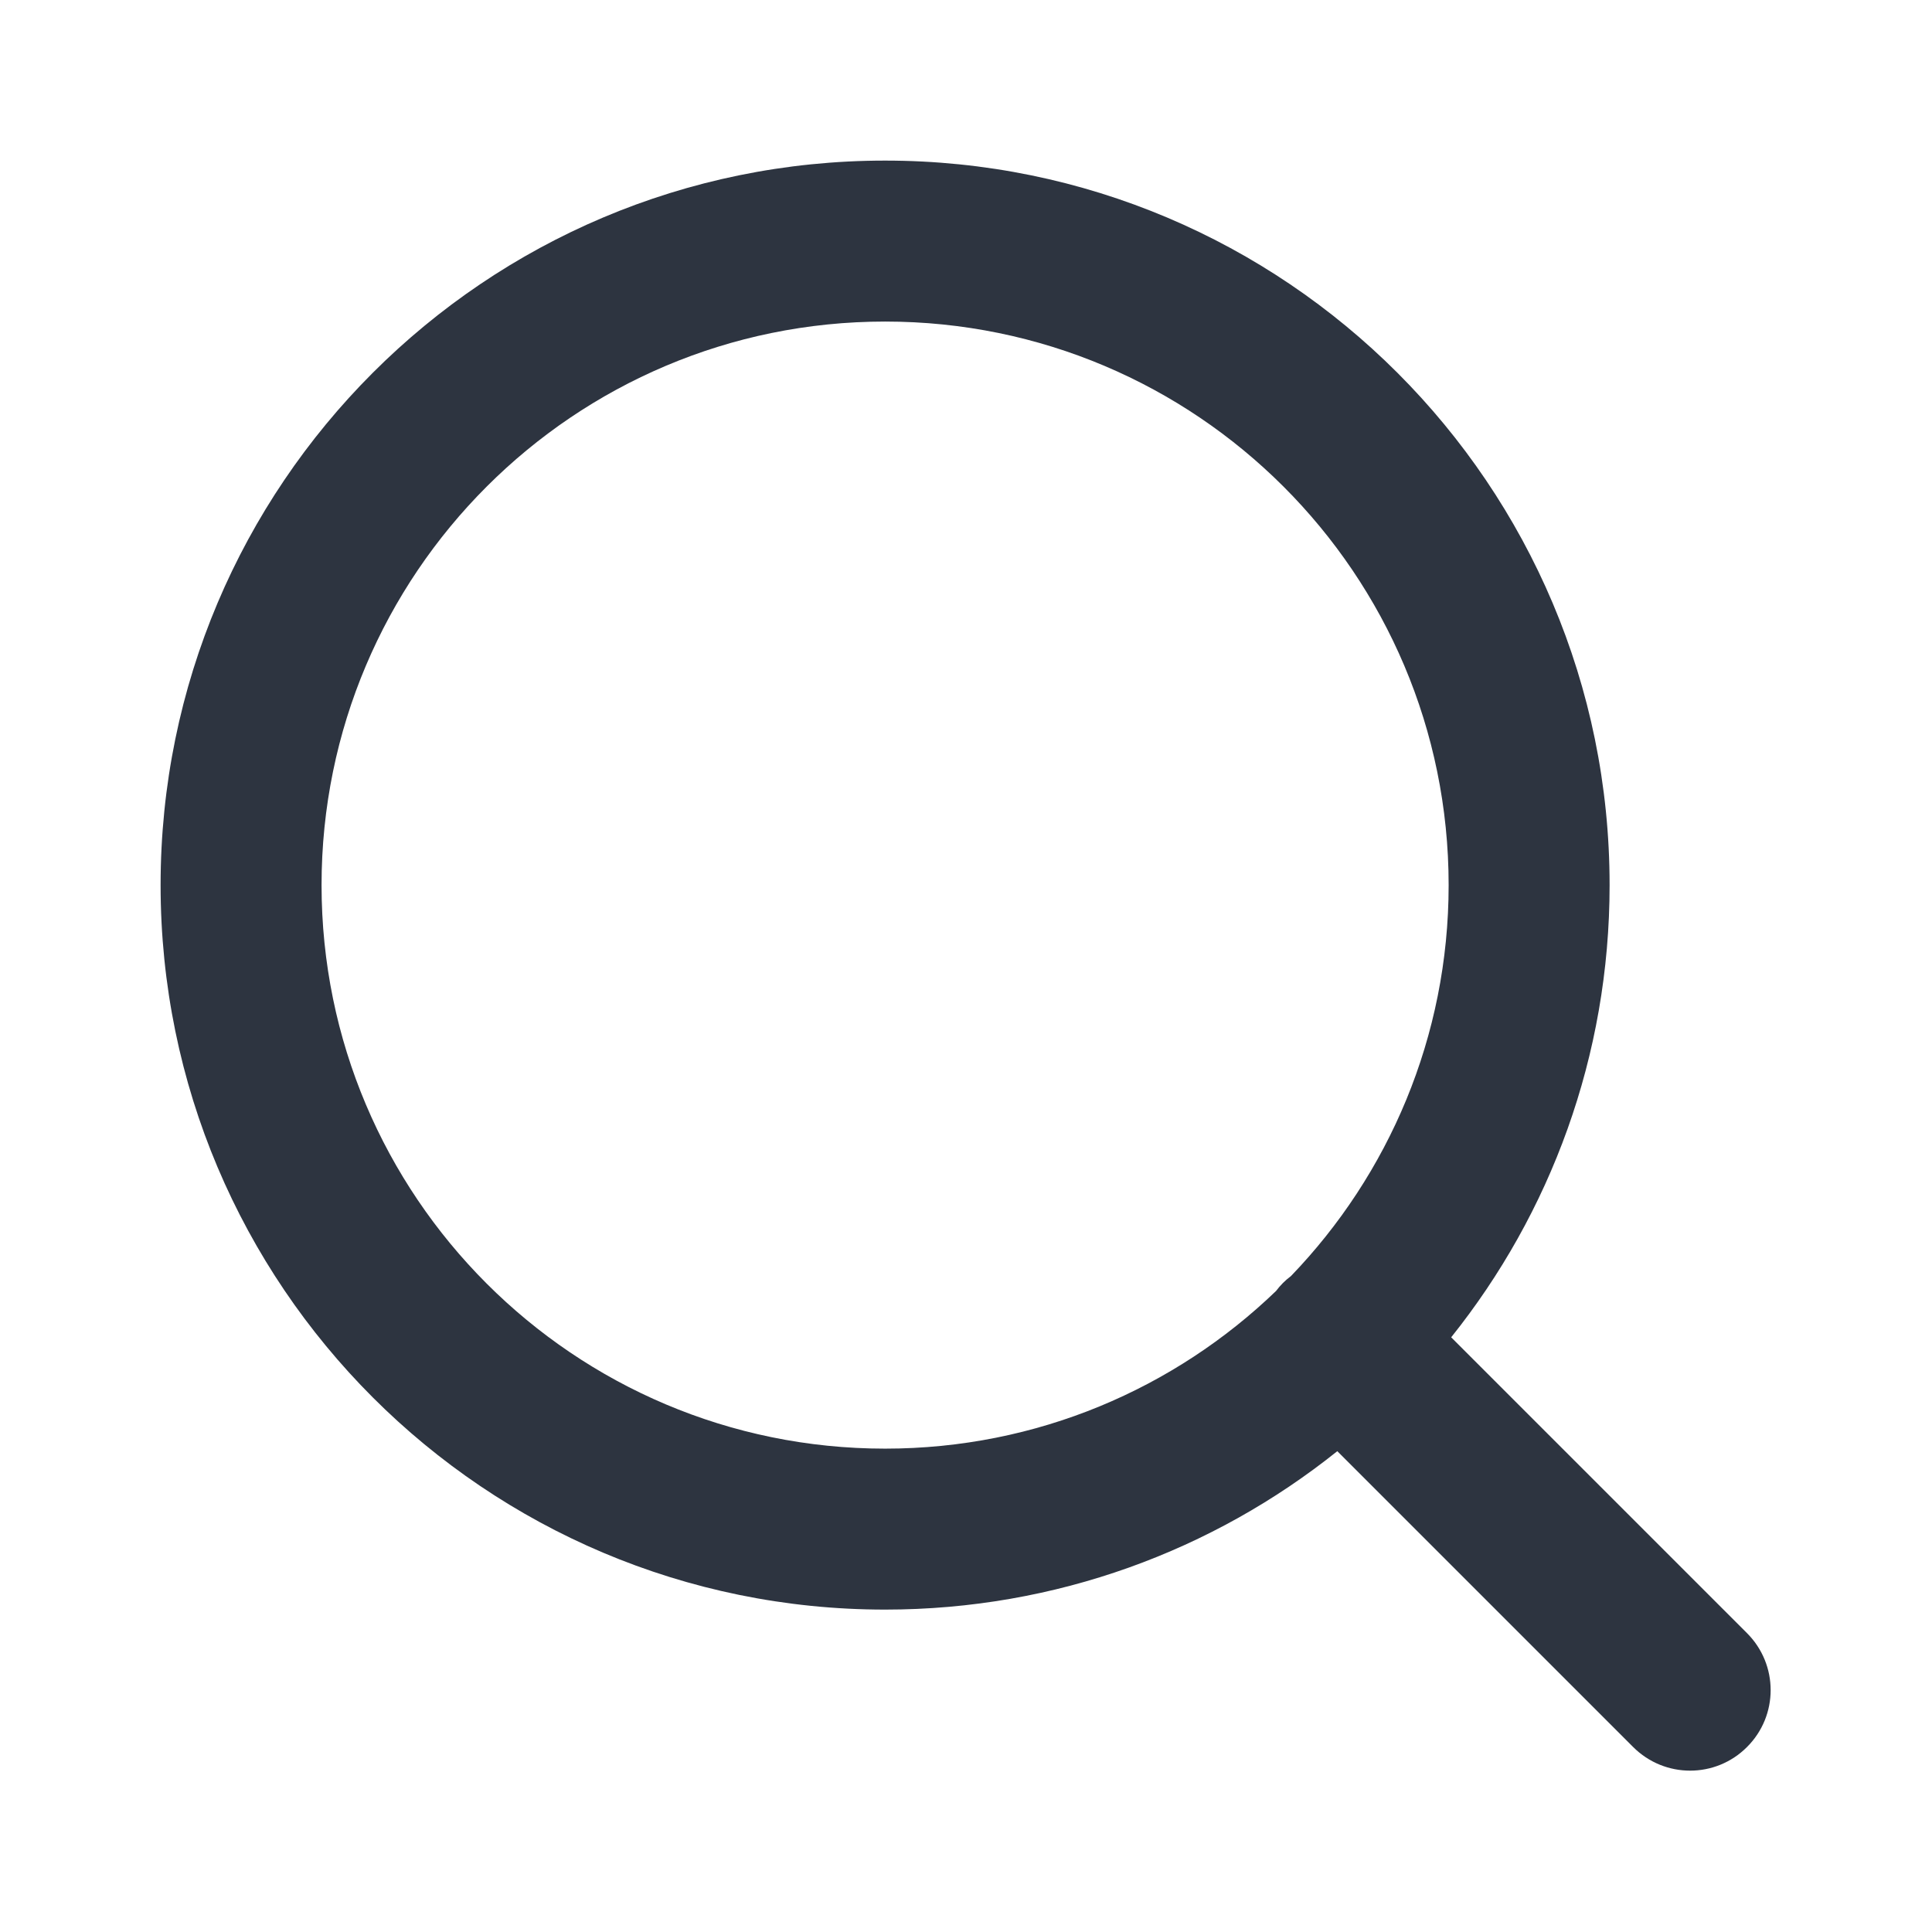
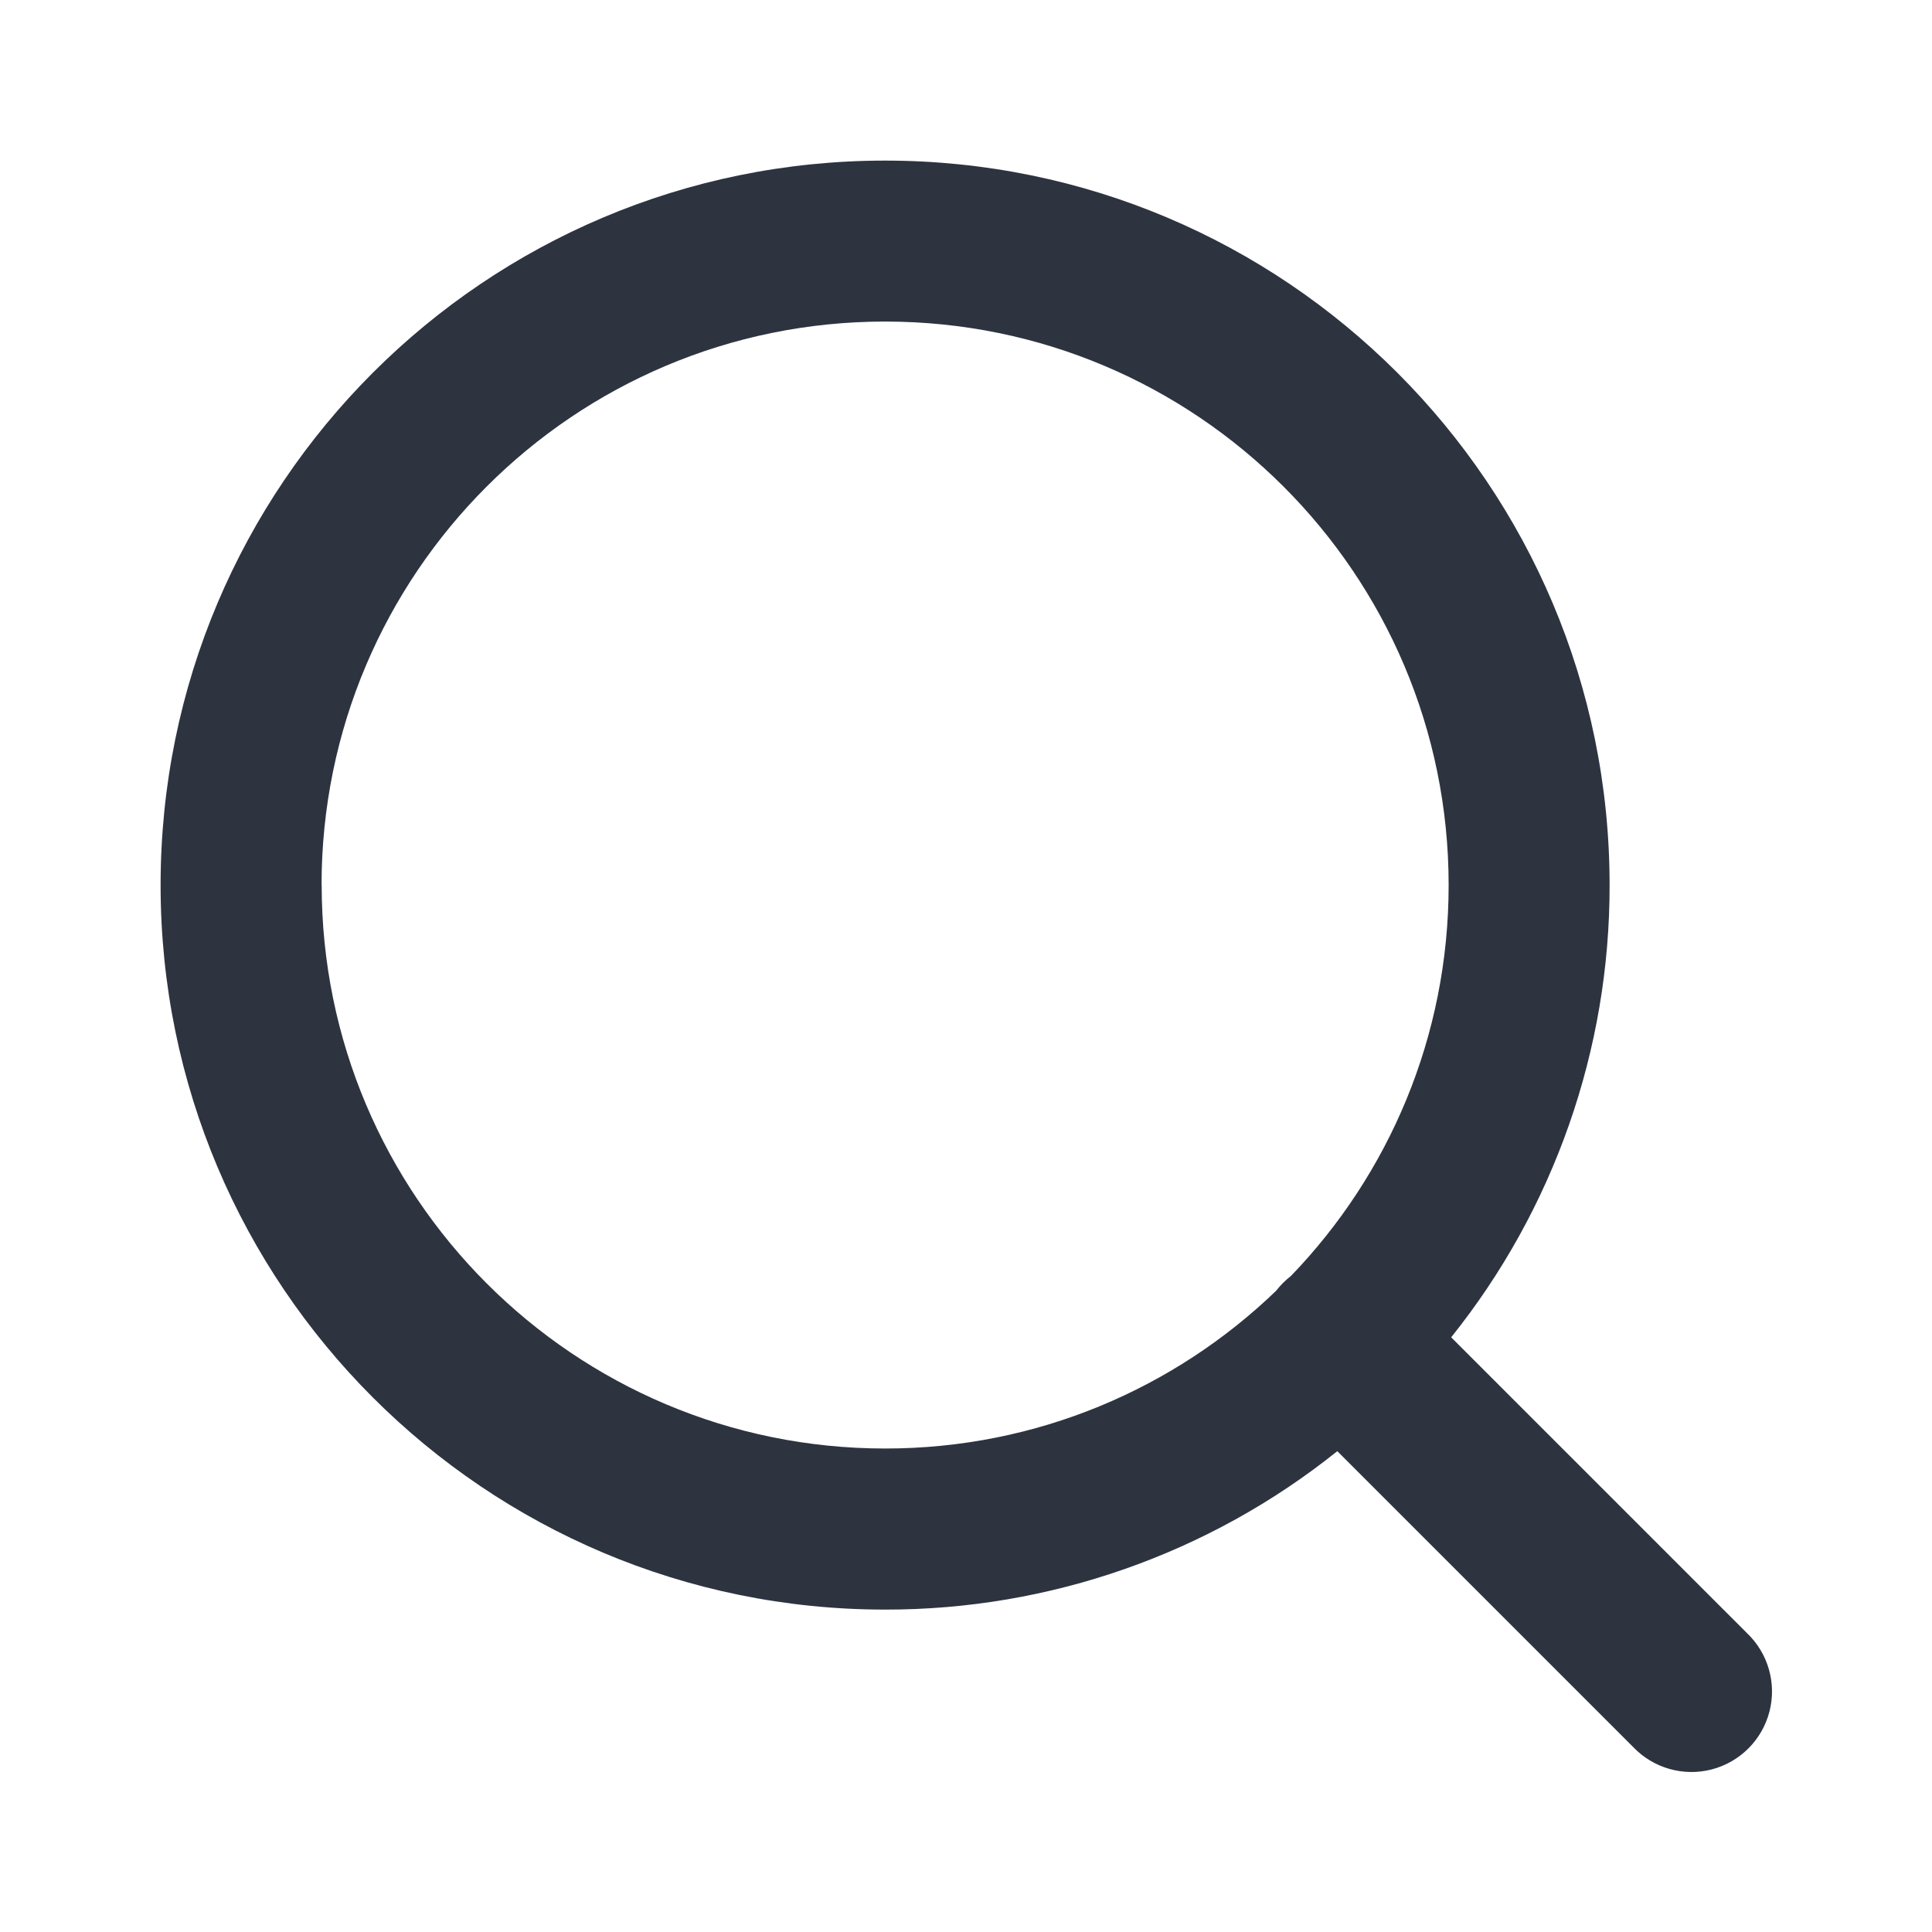
- <svg xmlns="http://www.w3.org/2000/svg" width="16" height="16" viewBox="0 0 16 16" fill="none">
-   <path fill-rule="evenodd" clip-rule="evenodd" d="M2.663 7.33C2.663 4.753 4.753 2.663 7.33 2.663C9.907 2.663 11.997 4.753 11.997 7.33C11.997 8.587 11.499 9.729 10.691 10.568C10.668 10.585 10.646 10.604 10.625 10.625C10.604 10.646 10.585 10.668 10.568 10.691C9.728 11.5 8.587 11.997 7.33 11.997C4.753 11.997 2.663 9.907 2.663 7.33ZM11.075 12.018C10.049 12.839 8.747 13.33 7.33 13.33C4.016 13.33 1.33 10.644 1.33 7.33C1.33 4.016 4.016 1.33 7.33 1.33C10.644 1.33 13.33 4.016 13.33 7.33C13.33 8.747 12.839 10.049 12.018 11.075L14.468 13.525C14.729 13.786 14.729 14.208 14.468 14.468C14.208 14.729 13.786 14.729 13.525 14.468L11.075 12.018Z" fill="#2D3440" />
+ <svg xmlns="http://www.w3.org/2000/svg" width="16" height="16" fill="none">
+   <path fill-rule="evenodd" clip-rule="evenodd" d="M2.663 7.33c0-2.577 2.089-4.667 4.667-4.667 2.577 0 4.667 2.089 4.667 4.667 0 1.257-.497 2.398-1.306 3.237a.683.683 0 0 0-.123.123c-.839.808-1.98 1.306-3.237 1.306-2.577 0-4.667-2.089-4.667-4.667Zm8.412 4.688a5.975 5.975 0 0 1-3.745 1.312c-3.314 0-6-2.686-6-6s2.686-6 6-6 6 2.686 6 6a5.974 5.974 0 0 1-1.312 3.745l2.45 2.45a.667.667 0 1 1-.943.943l-2.45-2.45Z" fill="#2D3440" />
</svg>
